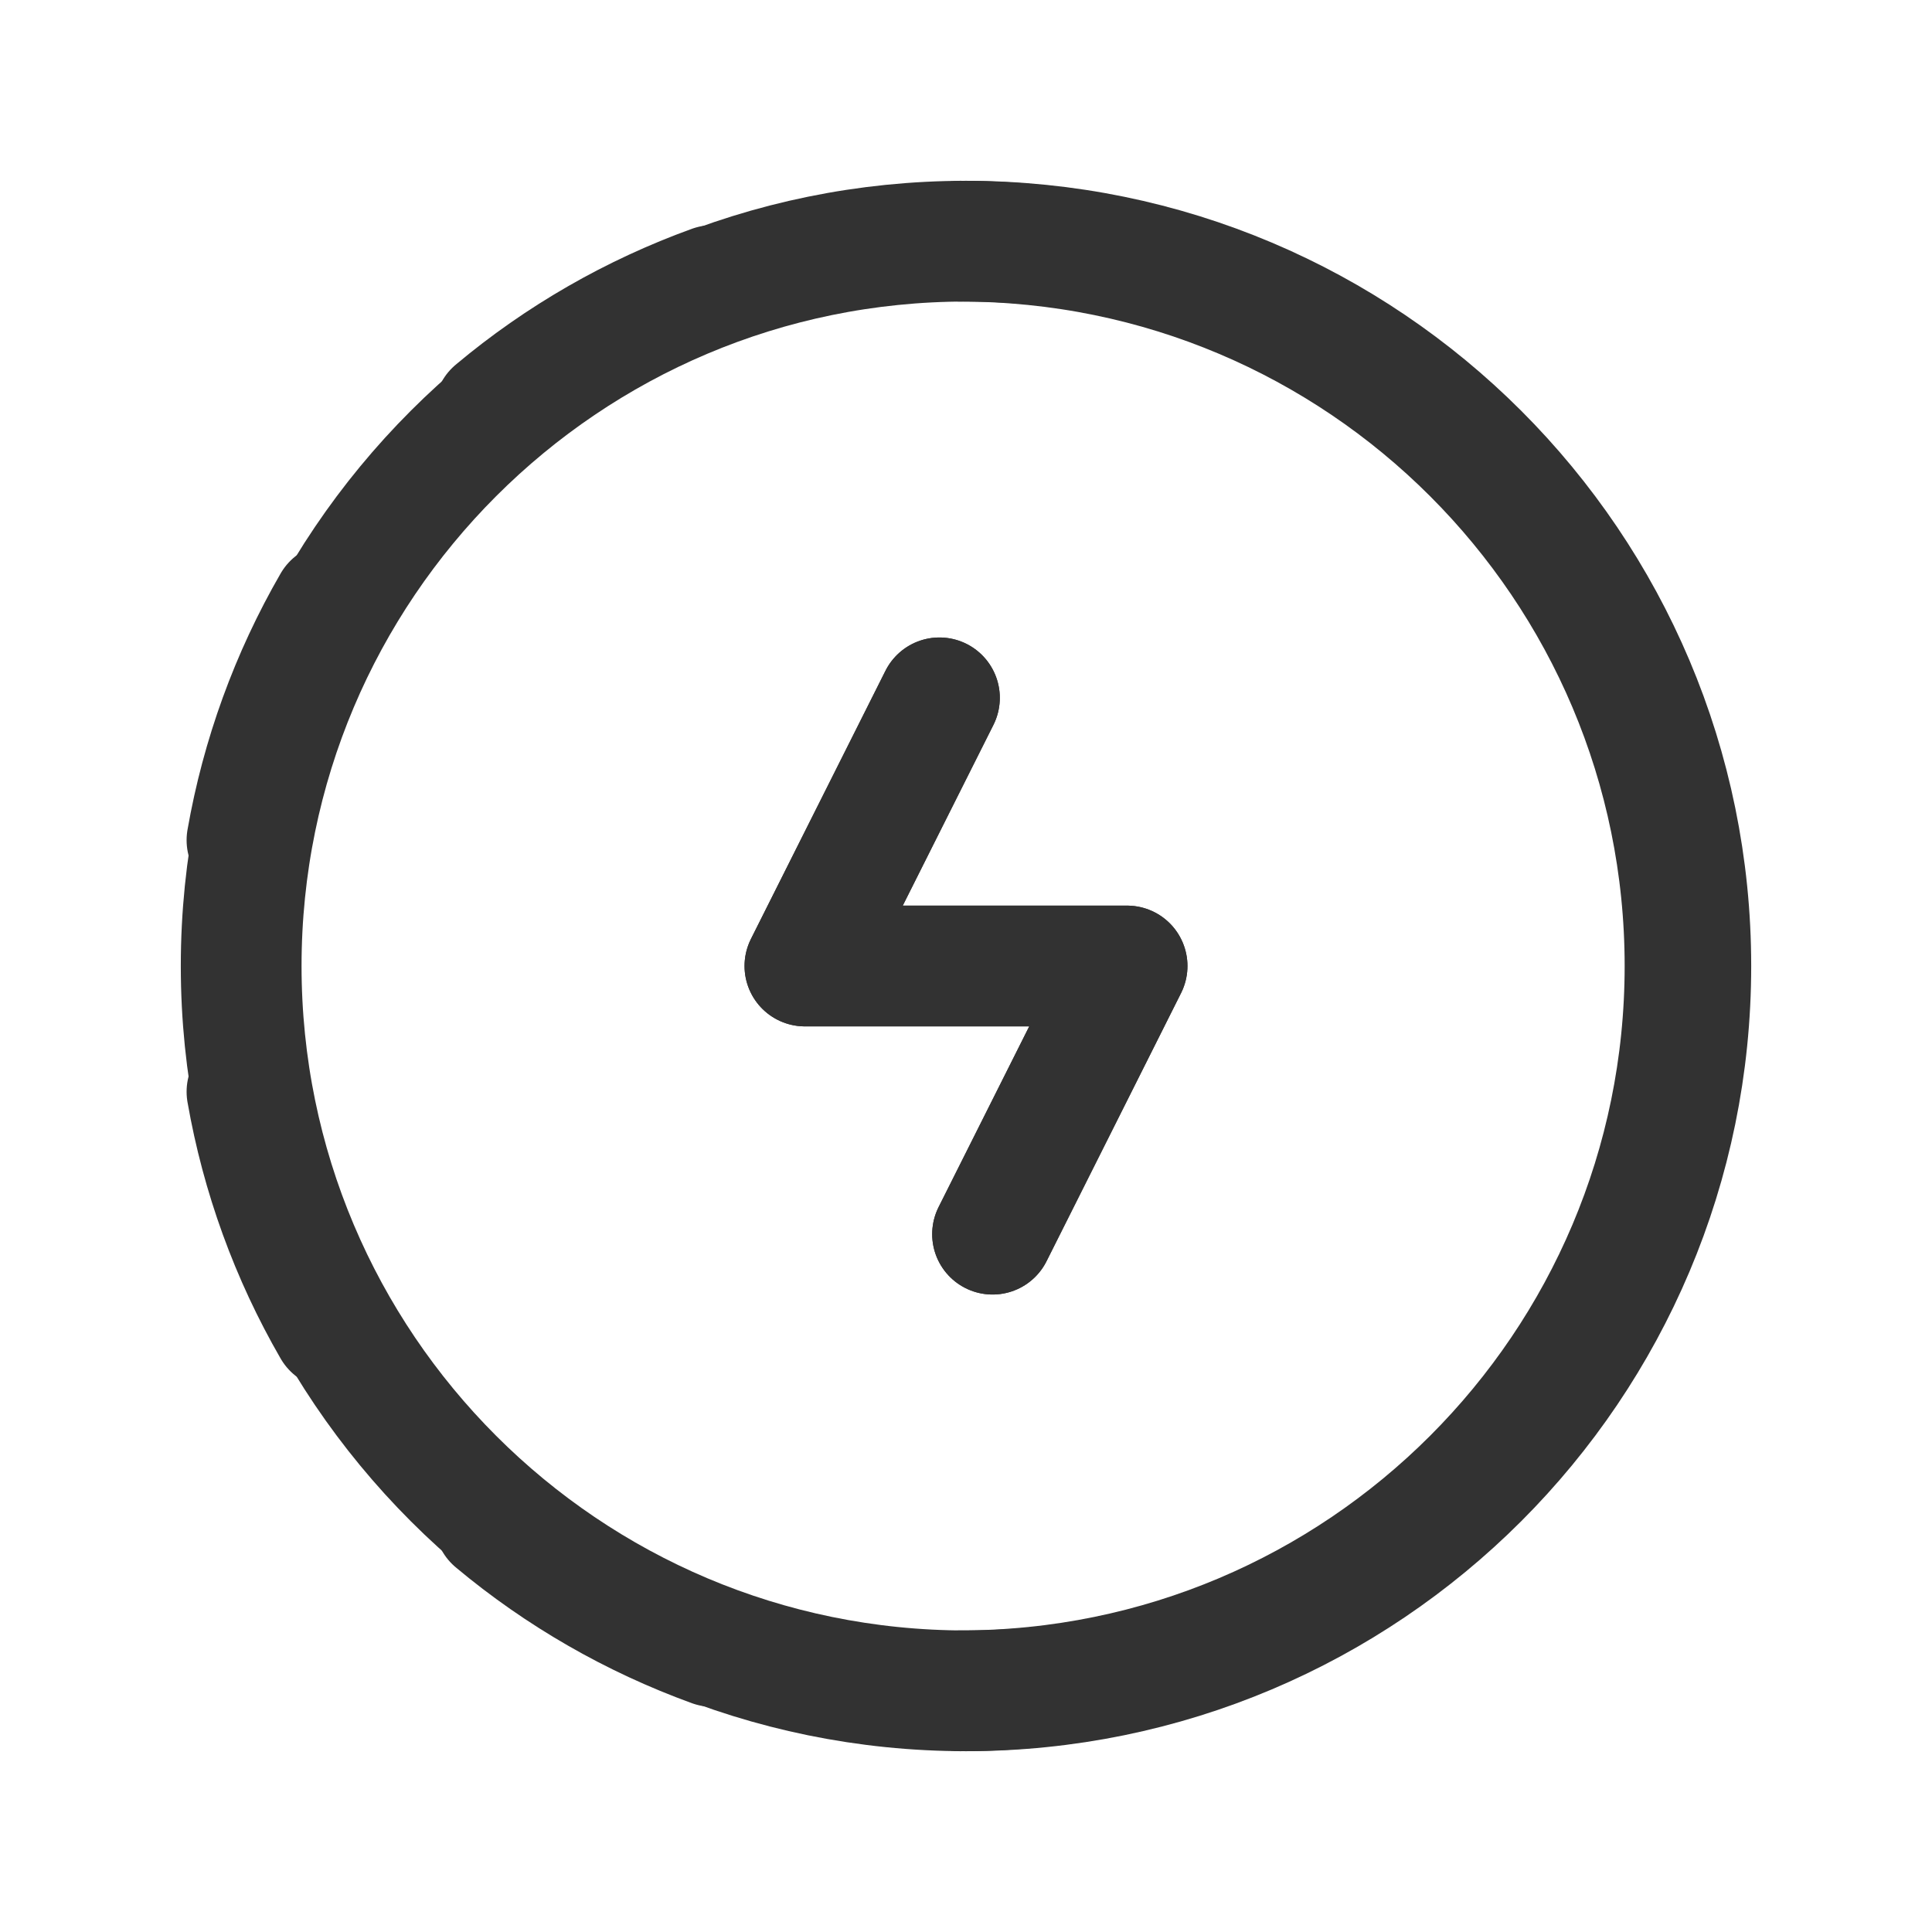
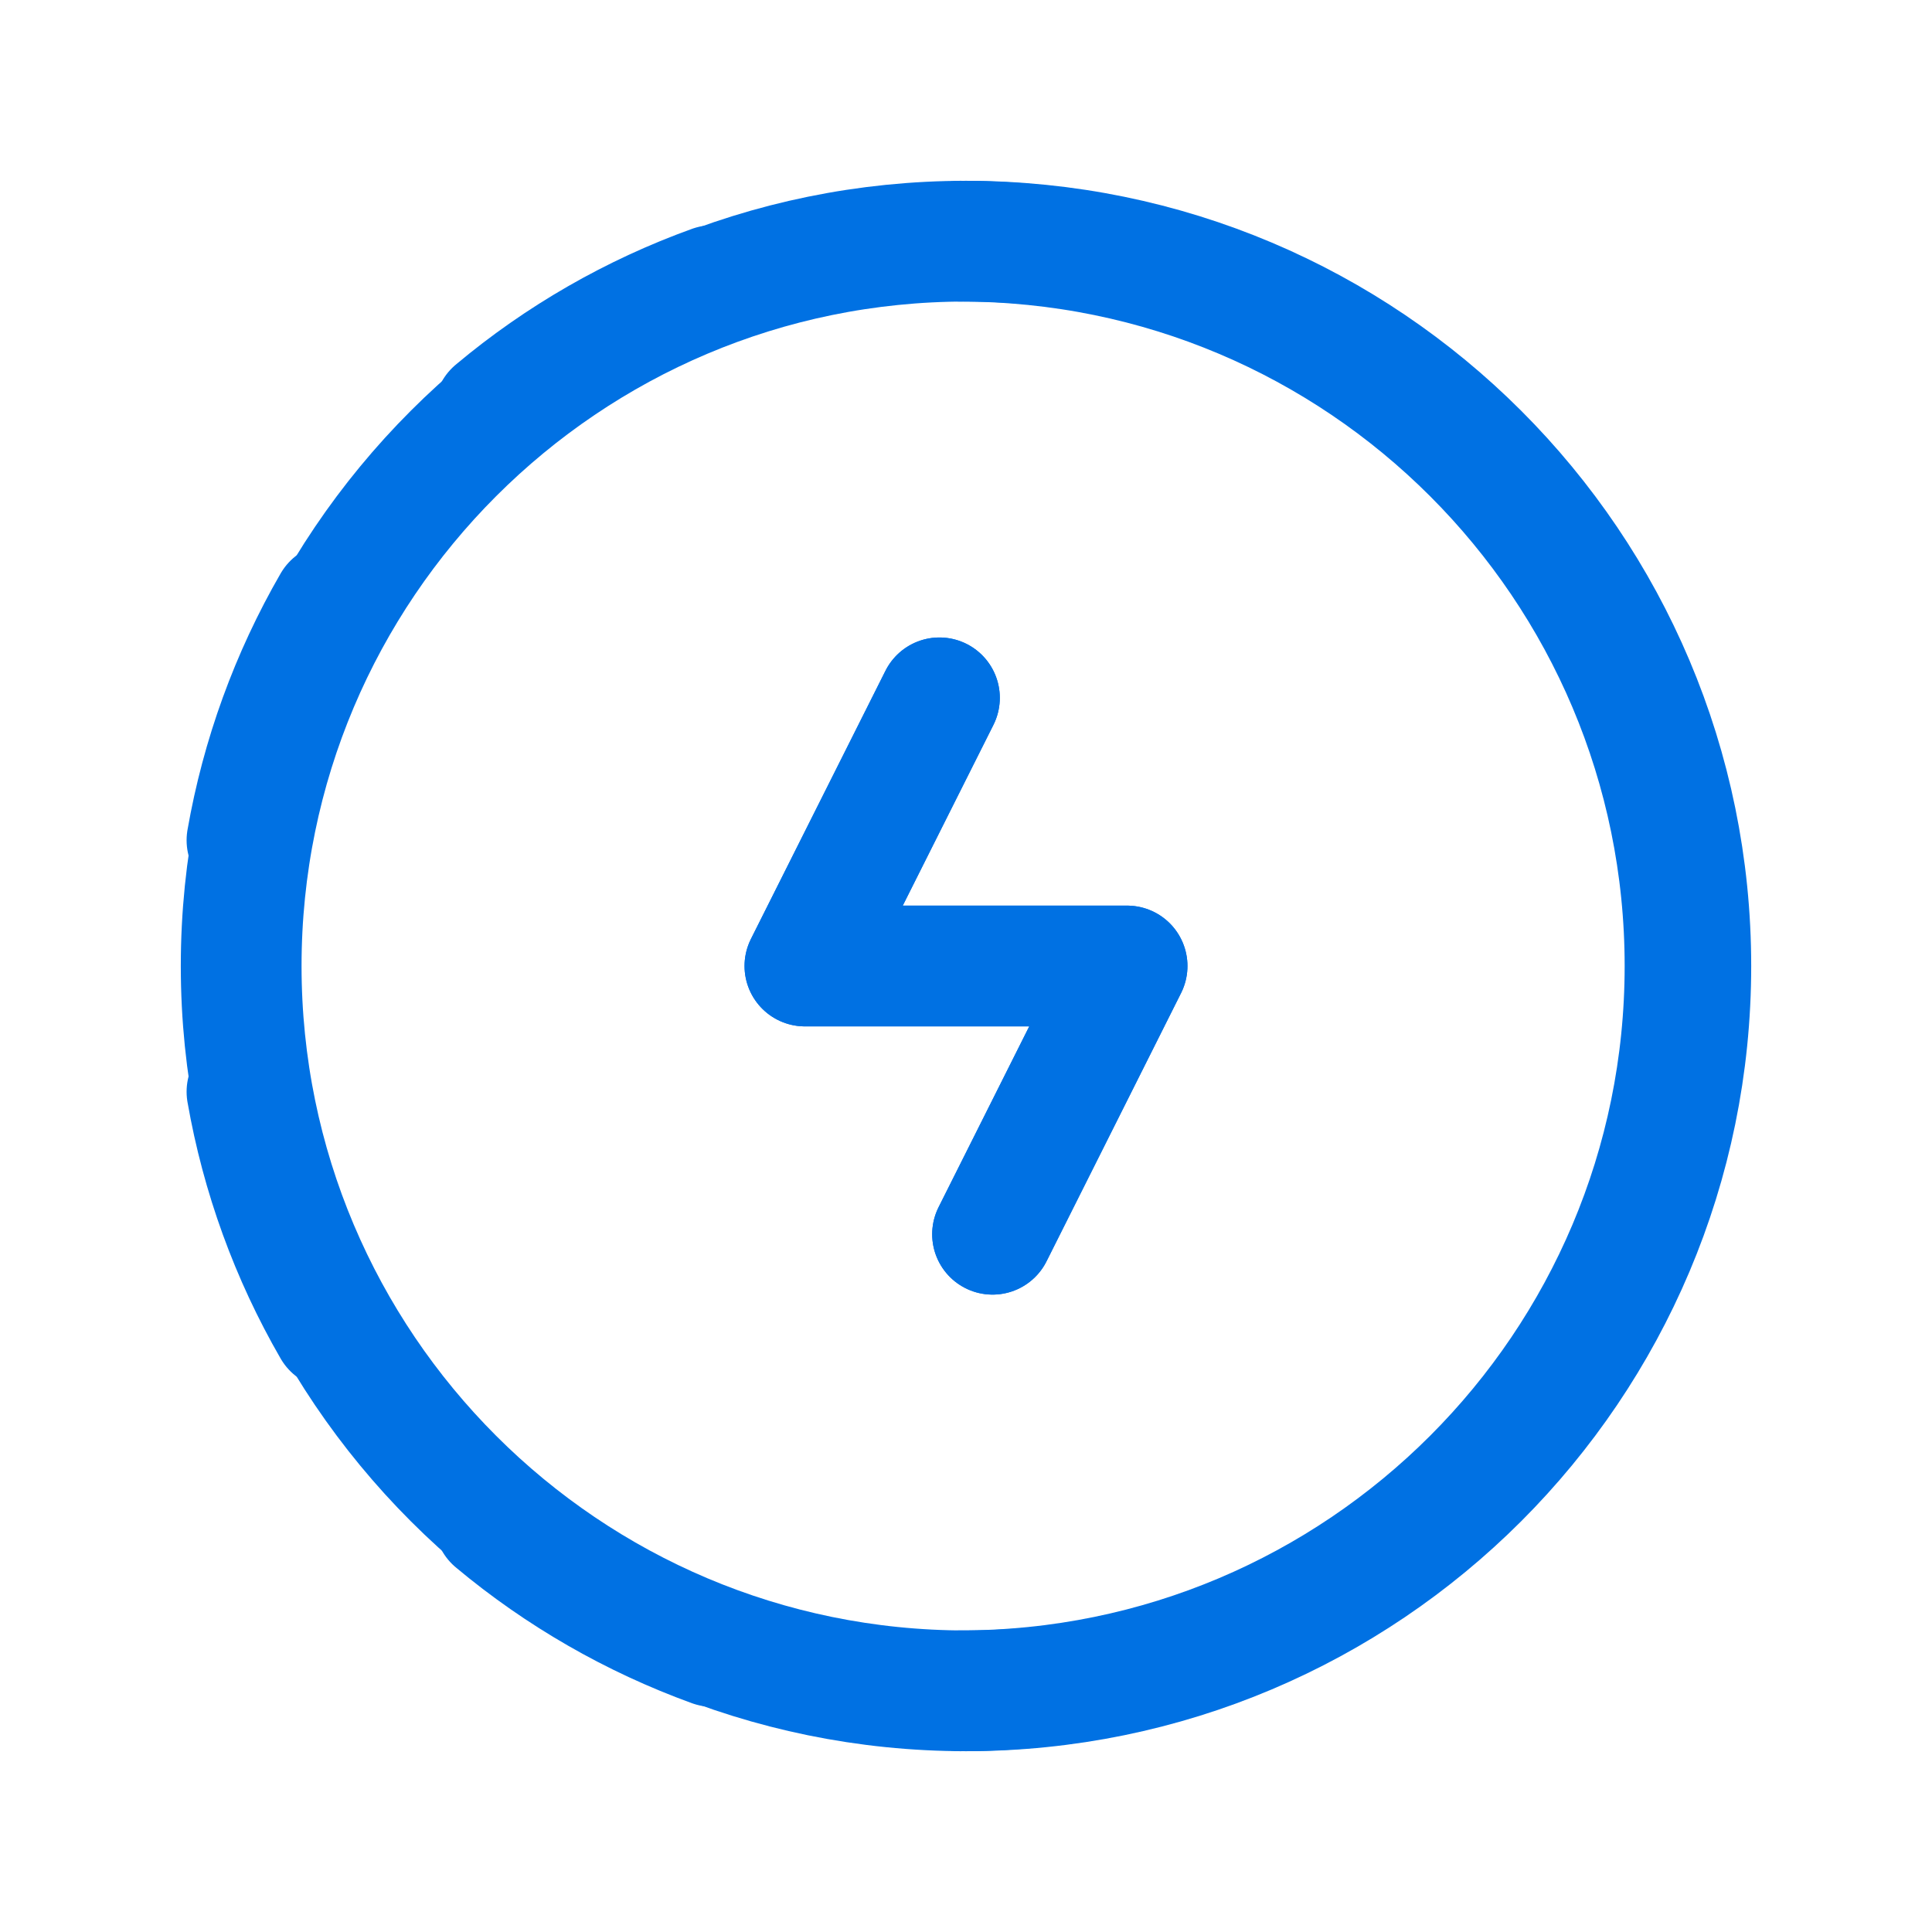
<svg xmlns="http://www.w3.org/2000/svg" width="24" height="24" viewBox="0 0 24 24" fill="none">
-   <path d="M11.928 2.996C16.901 2.996 20.932 7.027 20.932 12C20.932 16.973 16.901 21.004 11.928 21.004" stroke="#323232" stroke-width="1.5" stroke-linecap="round" stroke-linejoin="round" />
-   <path d="M8.852 20.453C7.865 20.095 6.948 19.568 6.143 18.895" stroke="#323232" stroke-width="1.5" stroke-linecap="round" stroke-linejoin="round" />
-   <path d="M6.143 5.105C6.947 4.431 7.864 3.904 8.852 3.547" stroke="#323232" stroke-width="1.5" stroke-linecap="round" stroke-linejoin="round" />
-   <path d="M3.068 10.437C3.249 9.403 3.61 8.408 4.136 7.498" stroke="#323232" stroke-width="1.5" stroke-linecap="round" stroke-linejoin="round" />
-   <path d="M3.068 13.562C3.249 14.597 3.61 15.592 4.136 16.502" stroke="#323232" stroke-width="1.5" stroke-linecap="round" stroke-linejoin="round" />
-   <path d="M12.33 15.331L14.001 12H9.999L11.67 8.669" stroke="#323232" stroke-width="1.5" stroke-linecap="round" stroke-linejoin="round" />
-   <path d="M12.33 15.331L14.001 12H9.999L11.67 8.669" stroke="#323232" stroke-width="1.5" stroke-linecap="round" stroke-linejoin="round" />
-   <circle cx="12" cy="12" r="9.004" stroke="#323232" stroke-width="1.5" stroke-linecap="round" stroke-linejoin="round" />
+   <path d="M11.928 2.996C16.901 2.996 20.932 7.027 20.932 12C20.932 16.973 16.901 21.004 11.928 21.004" stroke="#0071E3" stroke-width="1.5" stroke-linecap="round" stroke-linejoin="round" />
+   <path d="M8.852 20.453C7.865 20.095 6.948 19.568 6.143 18.895" stroke="#0071E3" stroke-width="1.5" stroke-linecap="round" stroke-linejoin="round" />
+   <path d="M6.143 5.105C6.947 4.431 7.864 3.904 8.852 3.548" stroke="#0071E3" stroke-width="1.5" stroke-linecap="round" stroke-linejoin="round" />
+   <path d="M3.068 10.438C3.249 9.403 3.61 8.408 4.136 7.498" stroke="#0071E3" stroke-width="1.5" stroke-linecap="round" stroke-linejoin="round" />
+   <path d="M3.068 13.562C3.249 14.597 3.61 15.592 4.136 16.502" stroke="#0071E3" stroke-width="1.5" stroke-linecap="round" stroke-linejoin="round" />
+   <path d="M12.33 15.332L14.001 12H9.999L11.67 8.669" stroke="#0071E3" stroke-width="1.5" stroke-linecap="round" stroke-linejoin="round" />
+   <path d="M12.33 15.332L14.001 12H9.999L11.67 8.669" stroke="#0071E3" stroke-width="1.5" stroke-linecap="round" stroke-linejoin="round" />
+   <circle cx="12" cy="12" r="9.004" stroke="#0071E3" stroke-width="1.5" stroke-linecap="round" stroke-linejoin="round" />
</svg>
